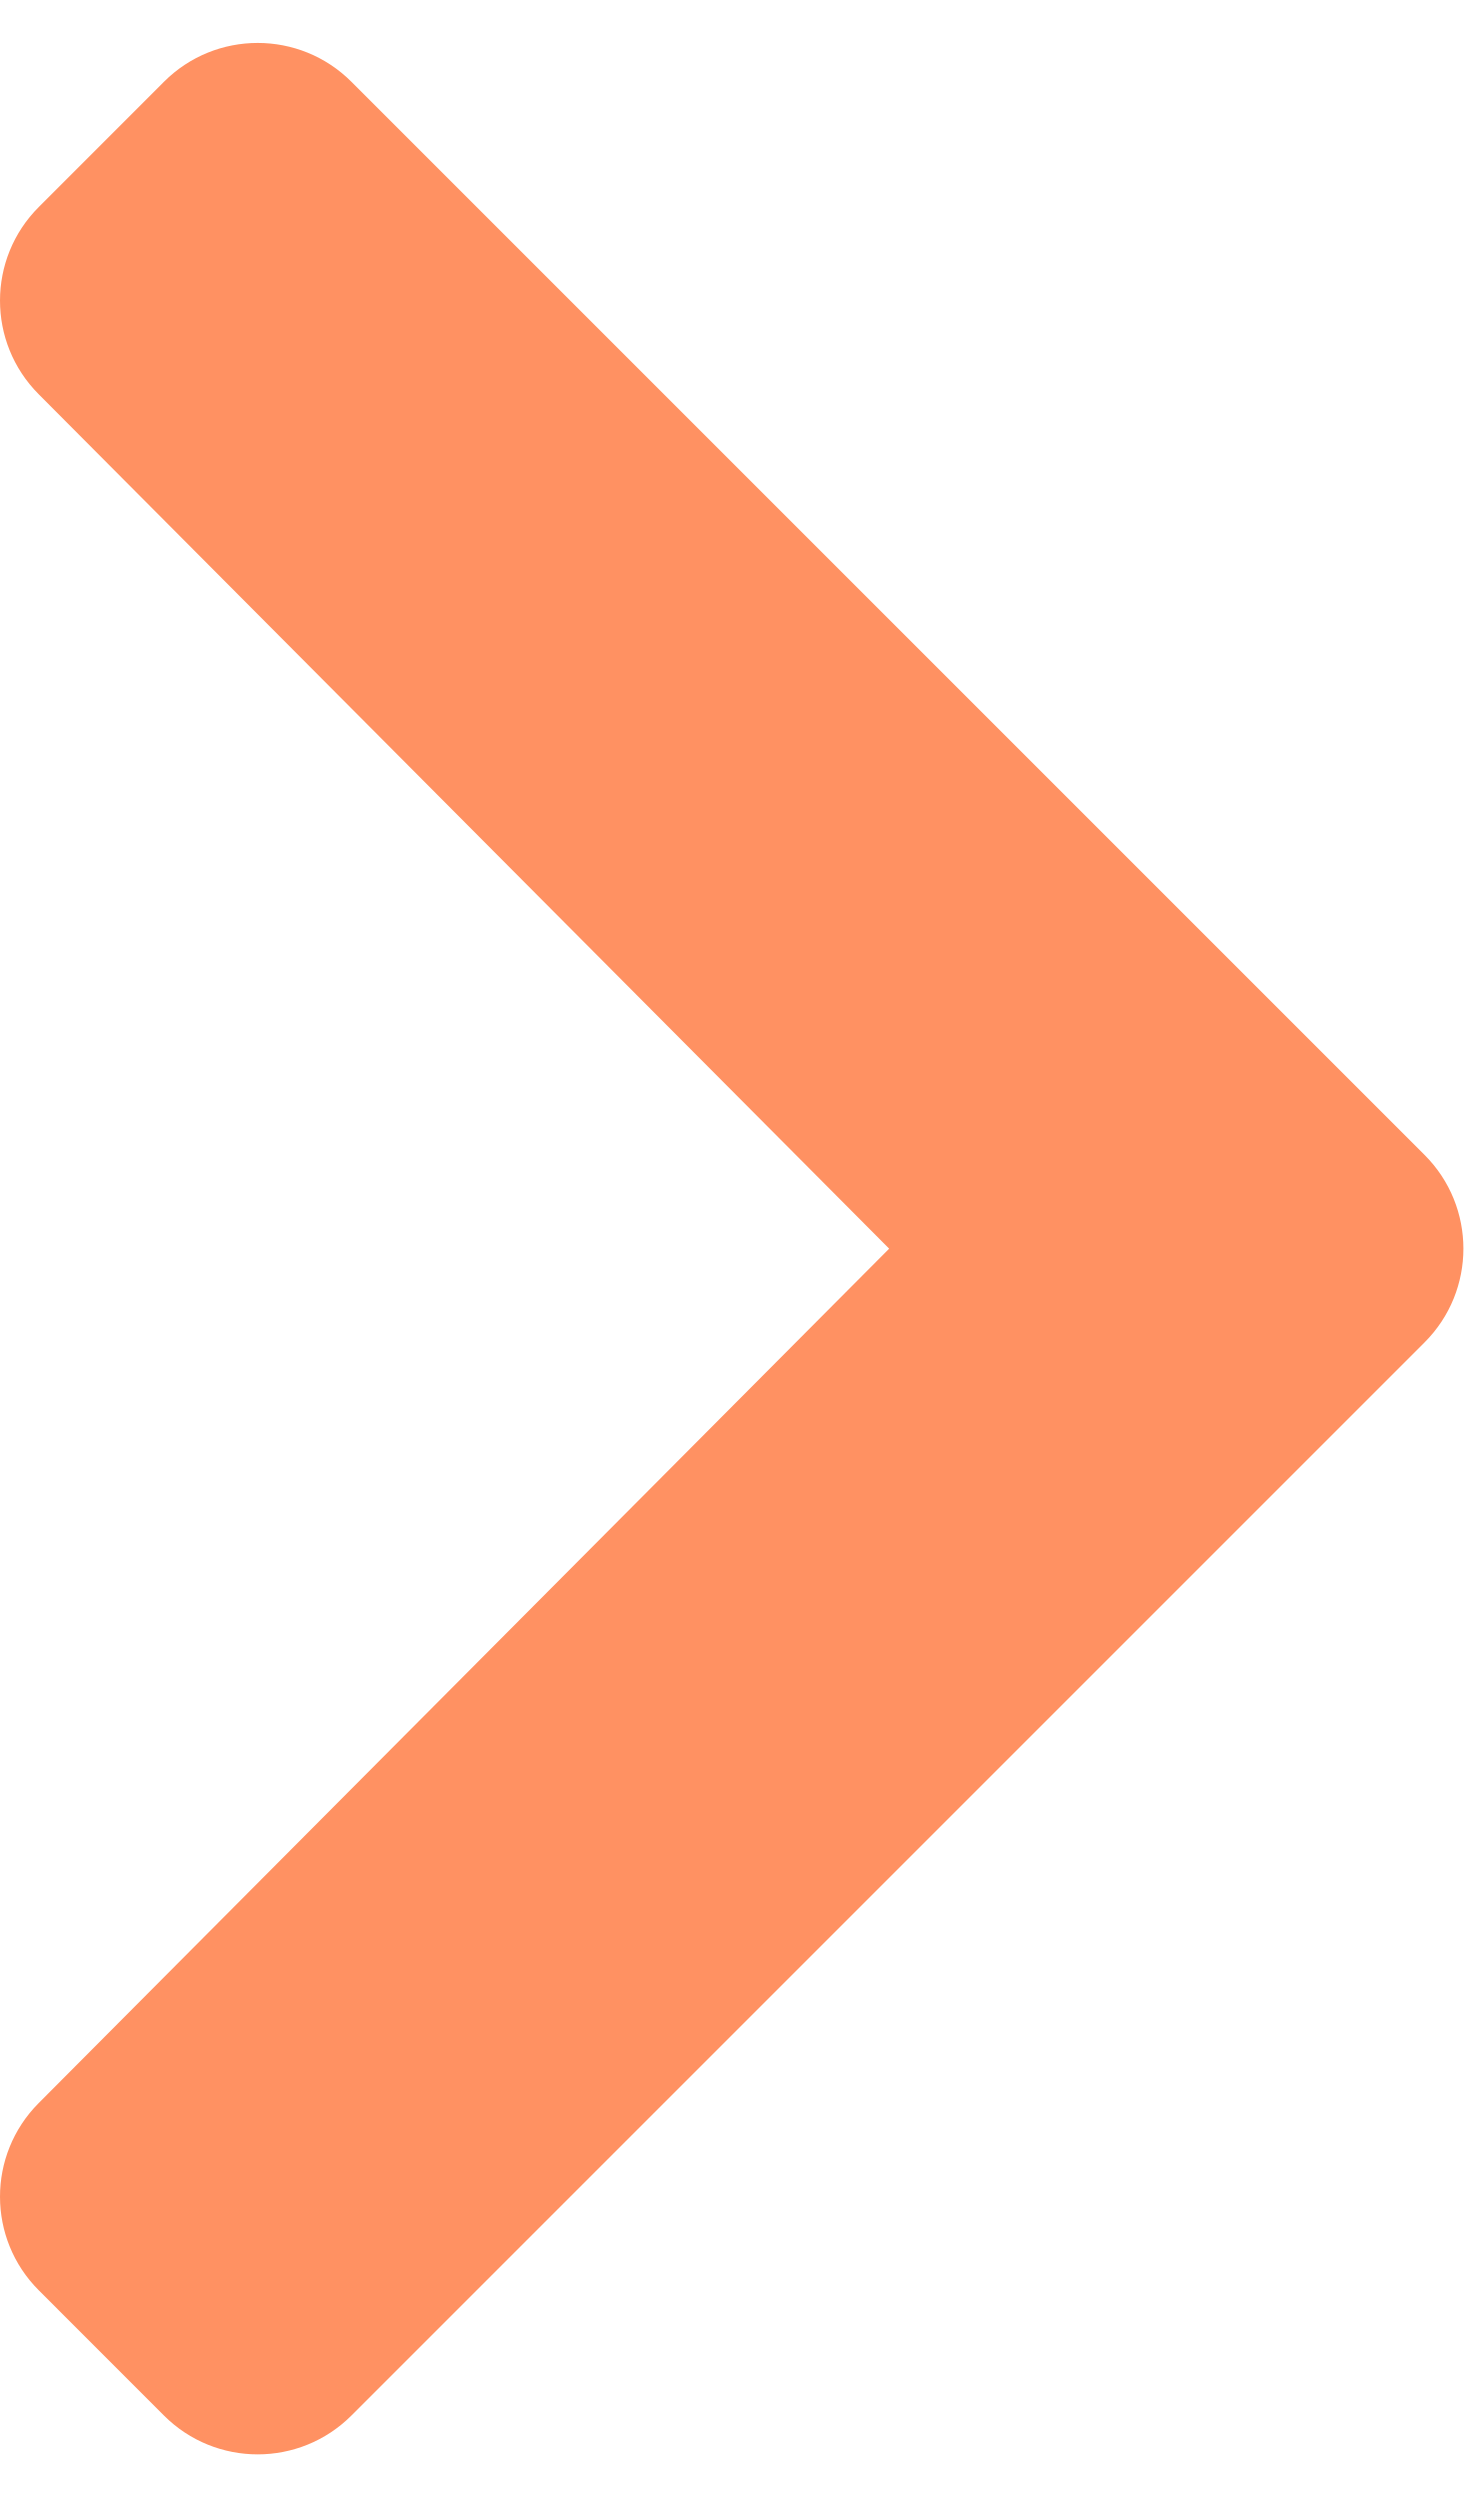
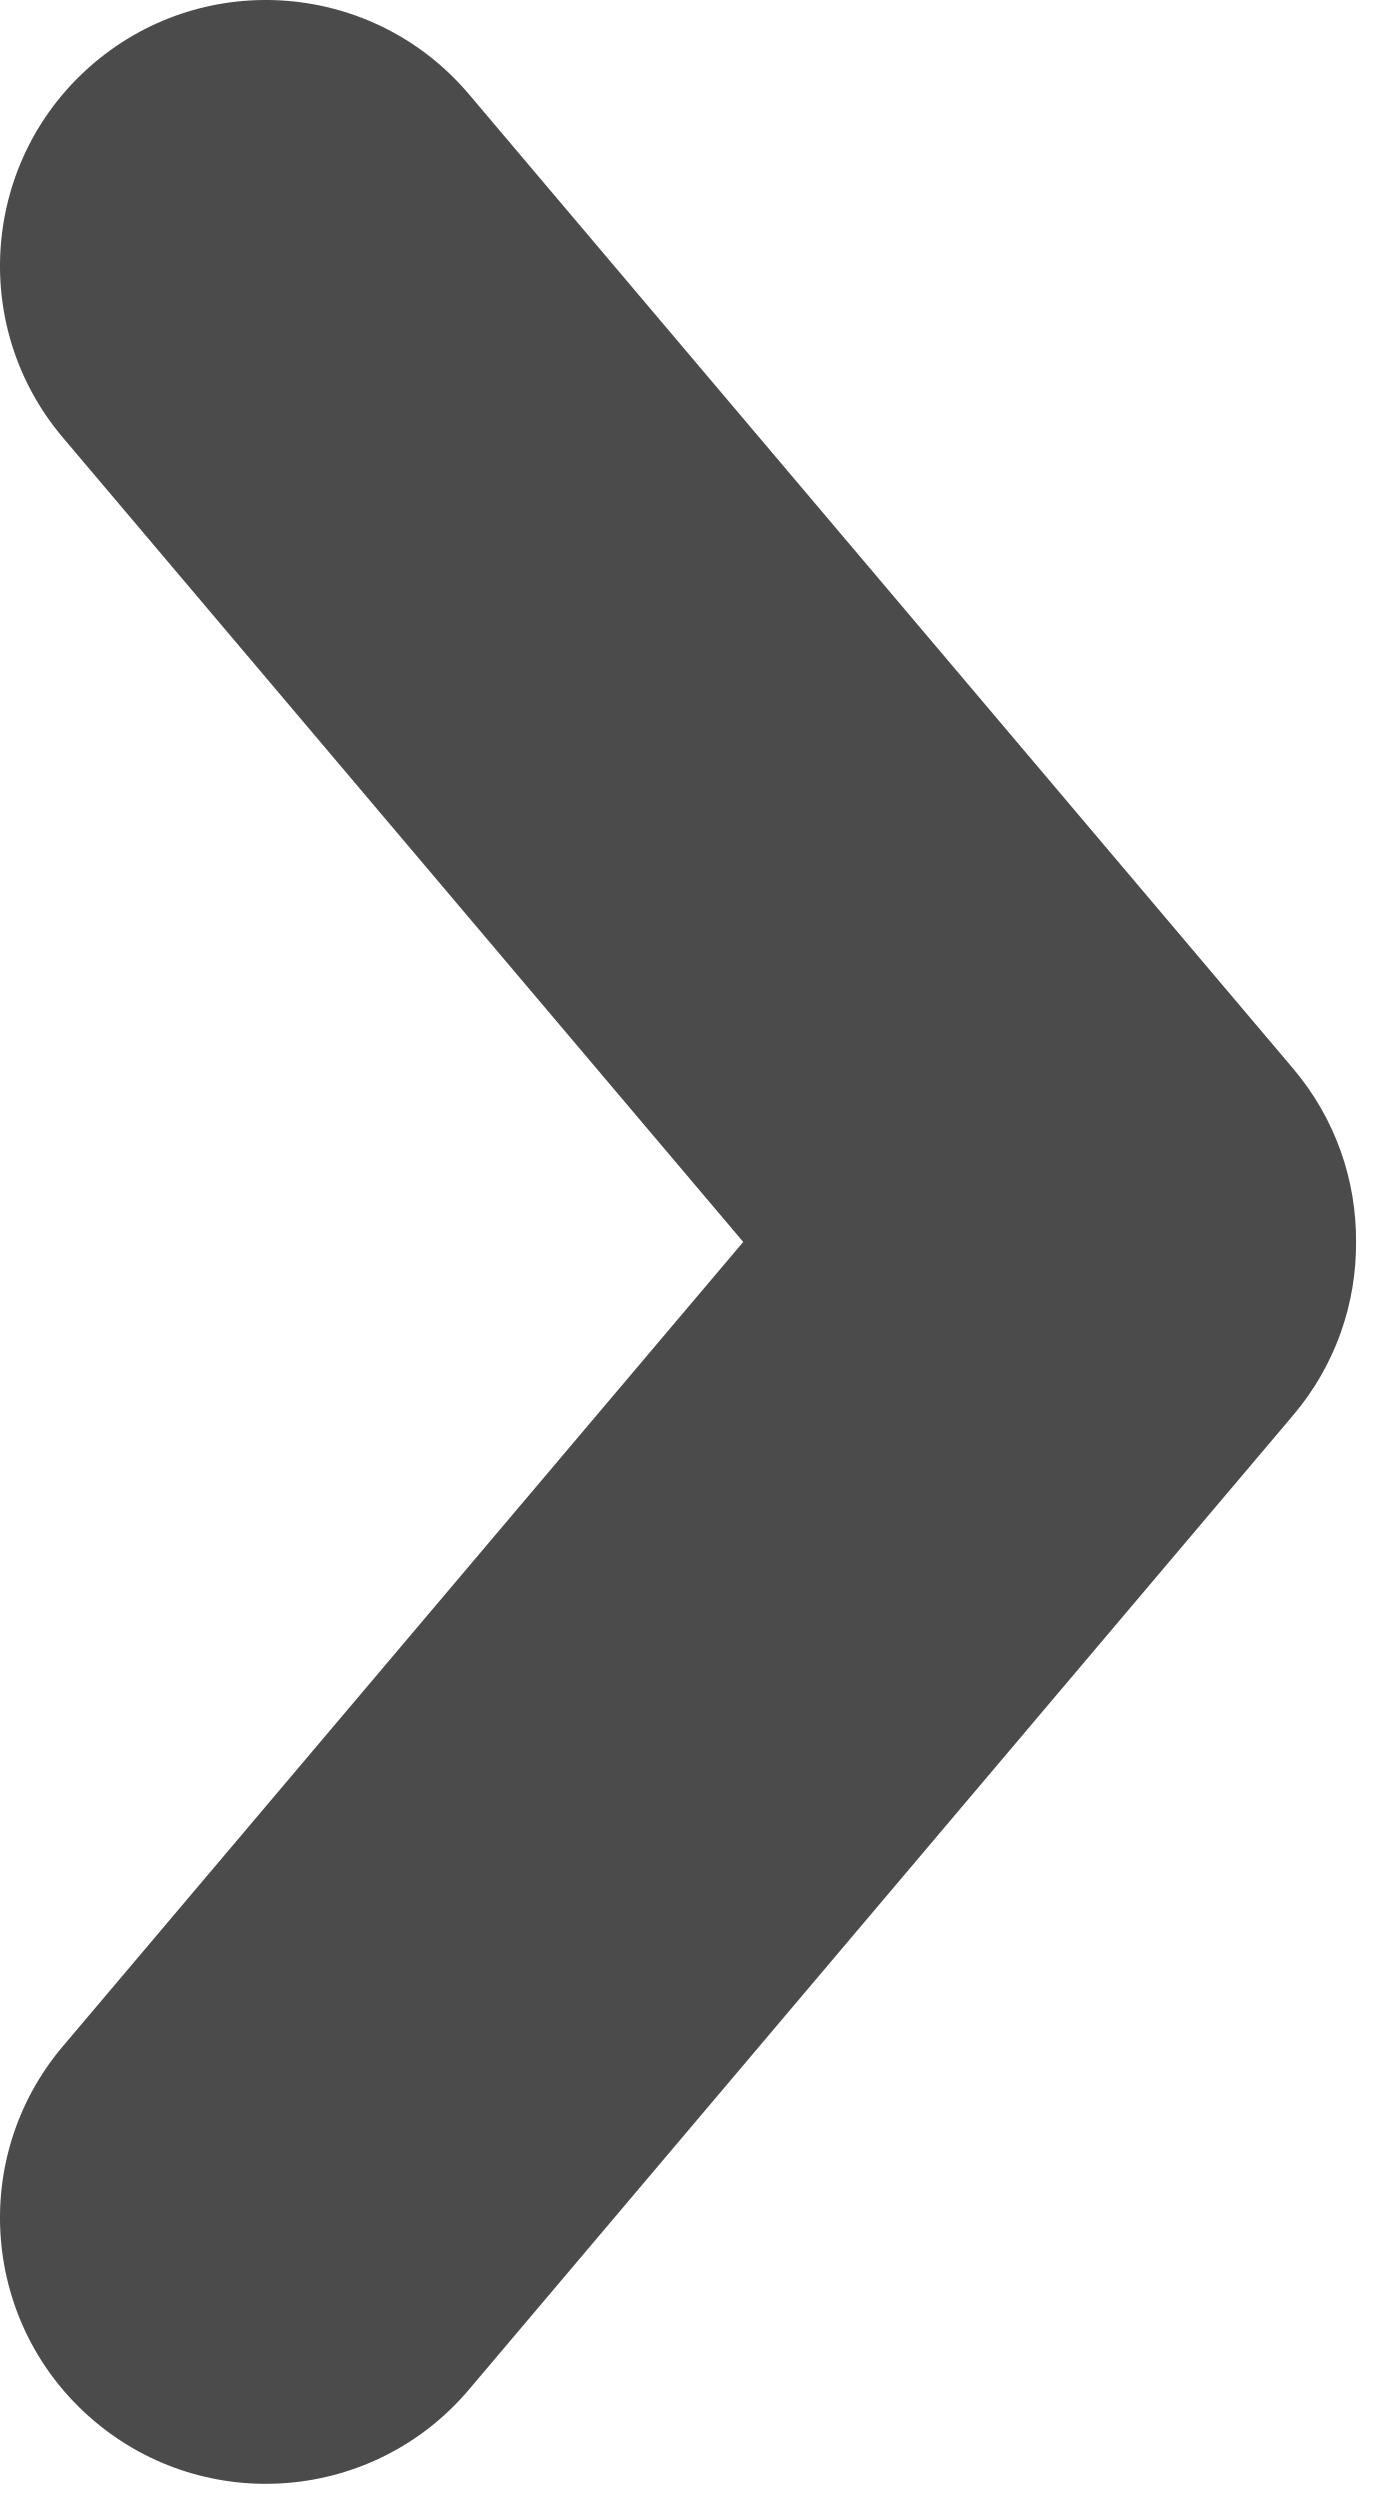
- <svg xmlns="http://www.w3.org/2000/svg" width="24" height="41" viewBox="0 0 24 41" fill="none">
-   <path d="M23.363 22.015L5.763 39.615C4.914 40.464 3.538 40.464 2.689 39.615L0.637 37.562C-0.211 36.715 -0.212 35.342 0.633 34.492L14.582 20.478L0.633 6.464C-0.212 5.615 -0.211 4.241 0.637 3.394L2.689 1.341C3.538 0.492 4.914 0.492 5.763 1.341L23.363 18.941C24.212 19.79 24.212 21.166 23.363 22.015Z" fill="#FF9162" />
+ <svg xmlns="http://www.w3.org/2000/svg" width="25" height="45" viewBox="0 0 25 45" fill="none">
+   <path fill-rule="evenodd" clip-rule="evenodd" d="M24.409 22.355C24.416 21.253 24.045 20.143 23.277 19.235L8.44 1.695C6.733 -0.323 3.713 -0.575 1.695 1.132C-0.323 2.839 -0.575 5.859 1.132 7.877L13.378 22.355L1.132 36.832C-0.575 38.85 -0.323 41.87 1.695 43.577C3.713 45.284 6.733 45.032 8.44 43.014L23.277 25.474C24.045 24.567 24.416 23.457 24.409 22.355Z" fill="#4B4B4B" />
</svg>
